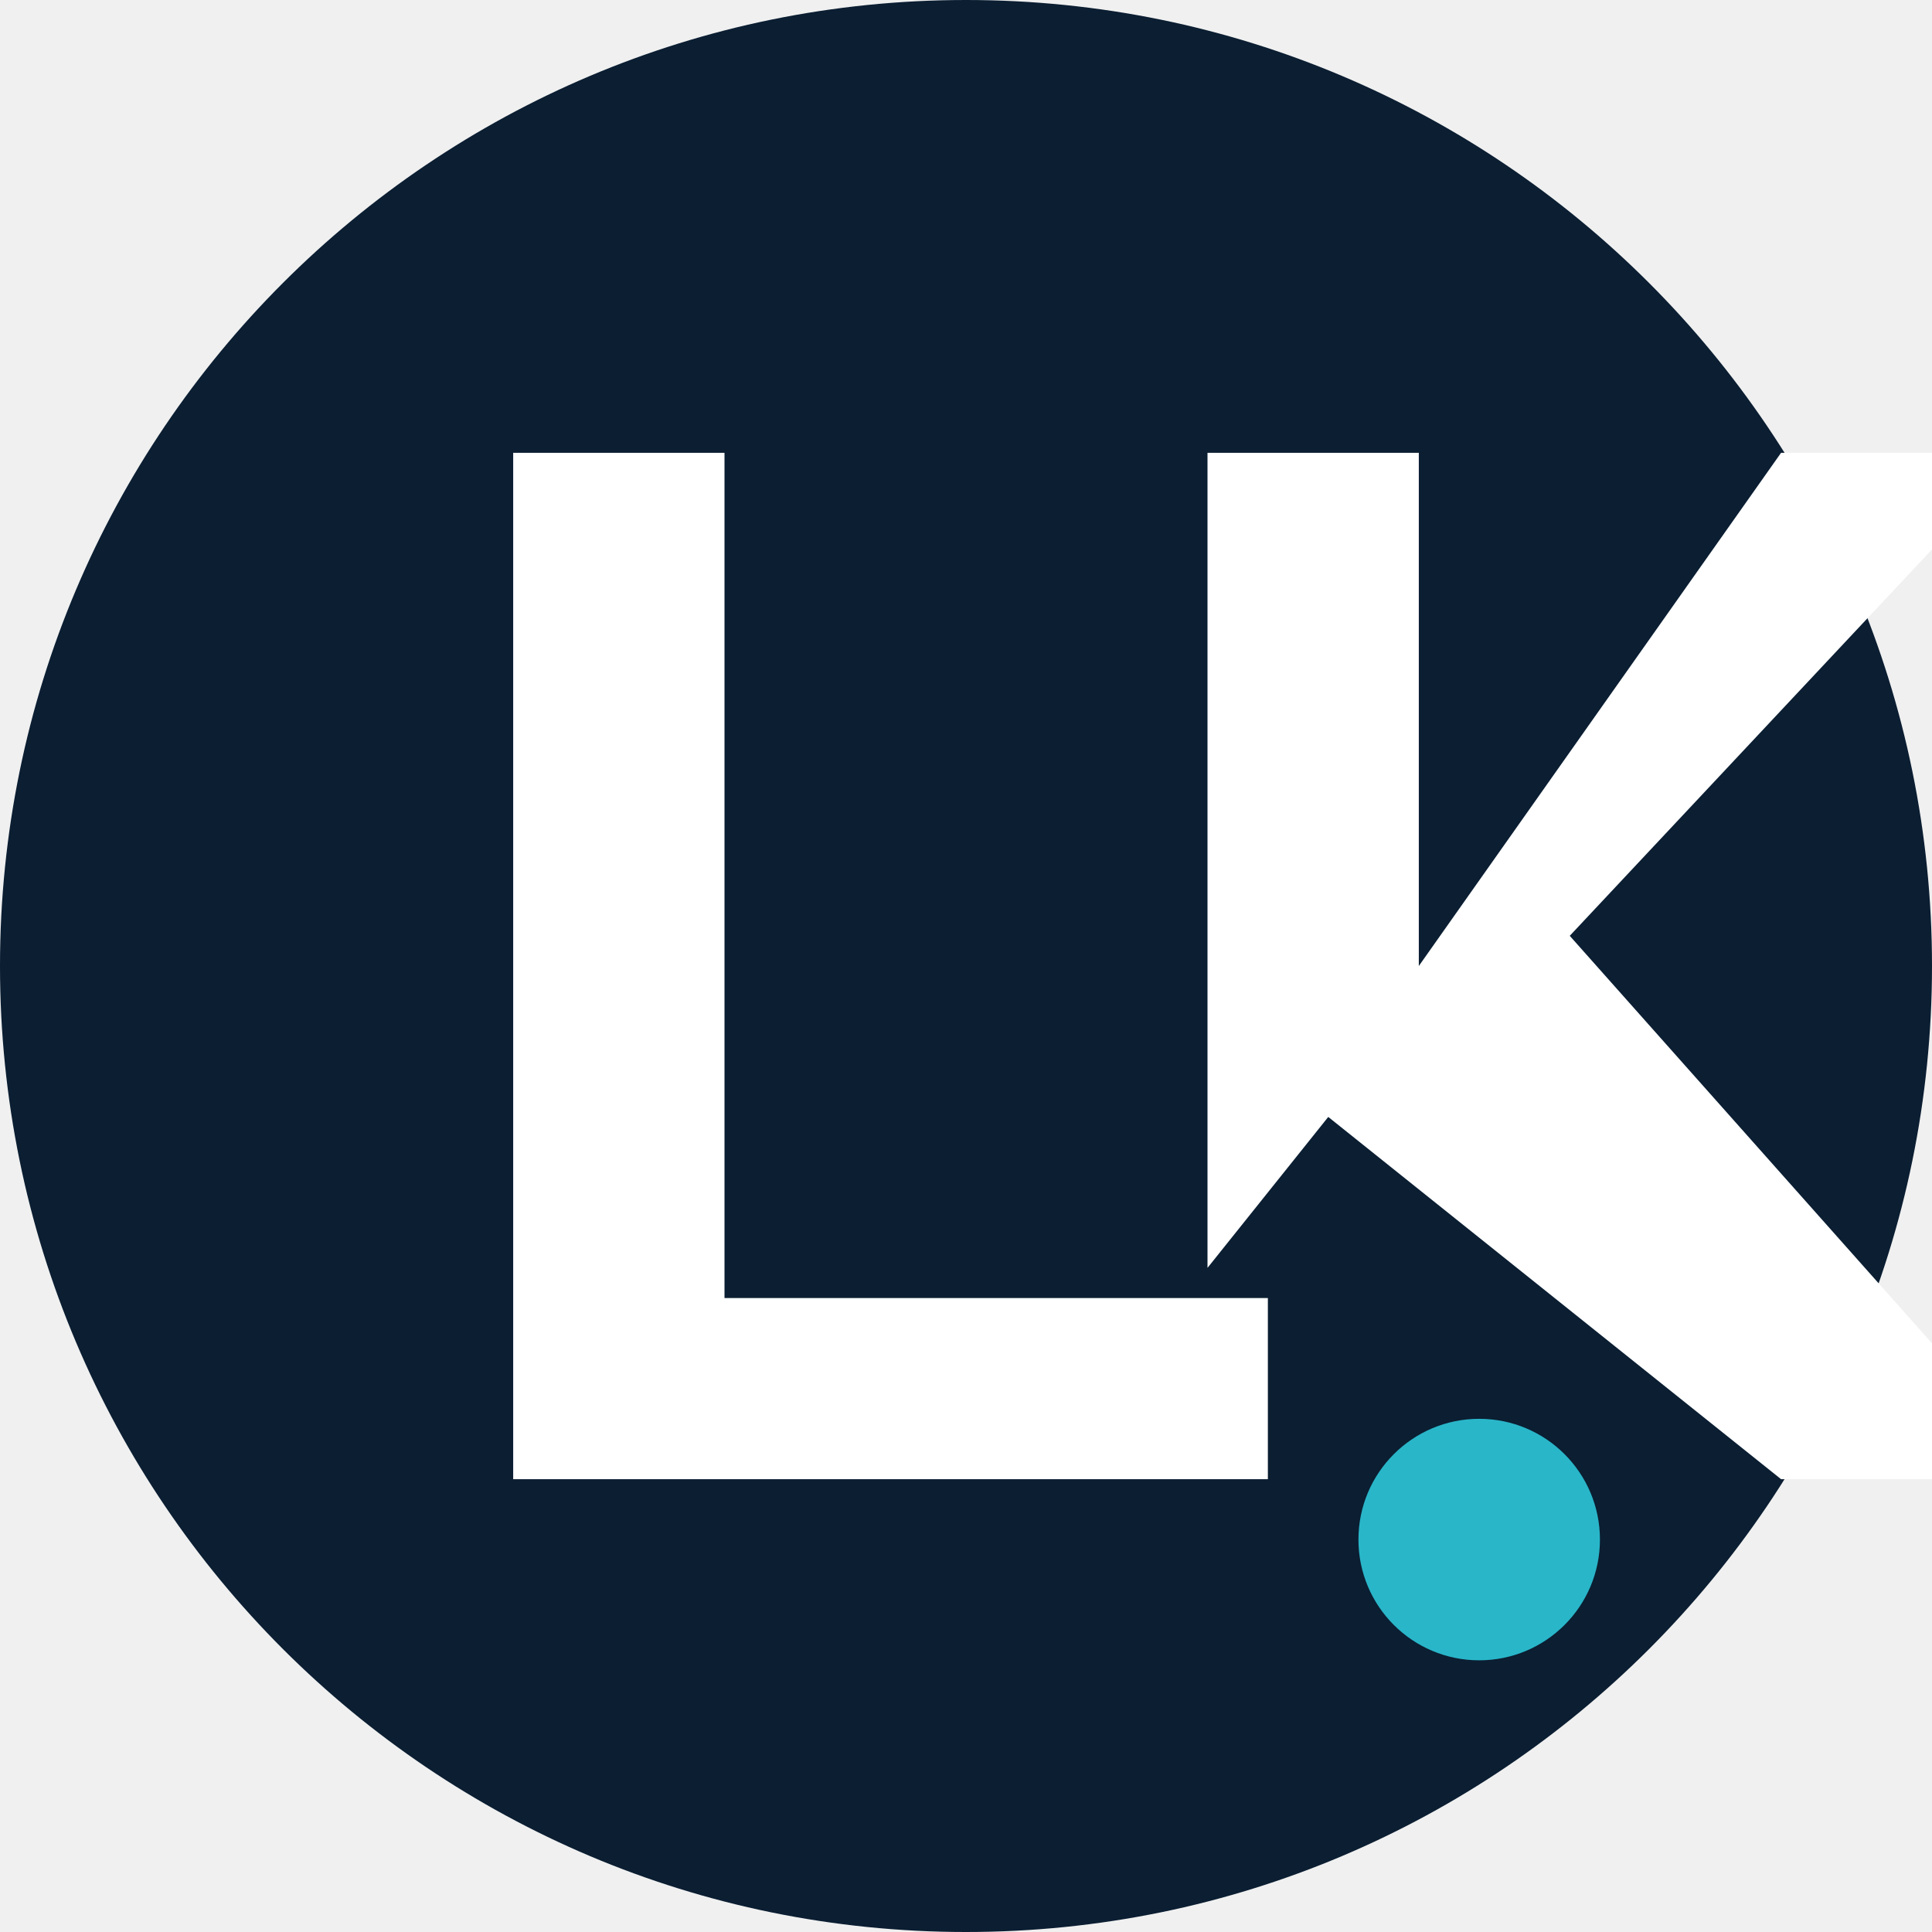
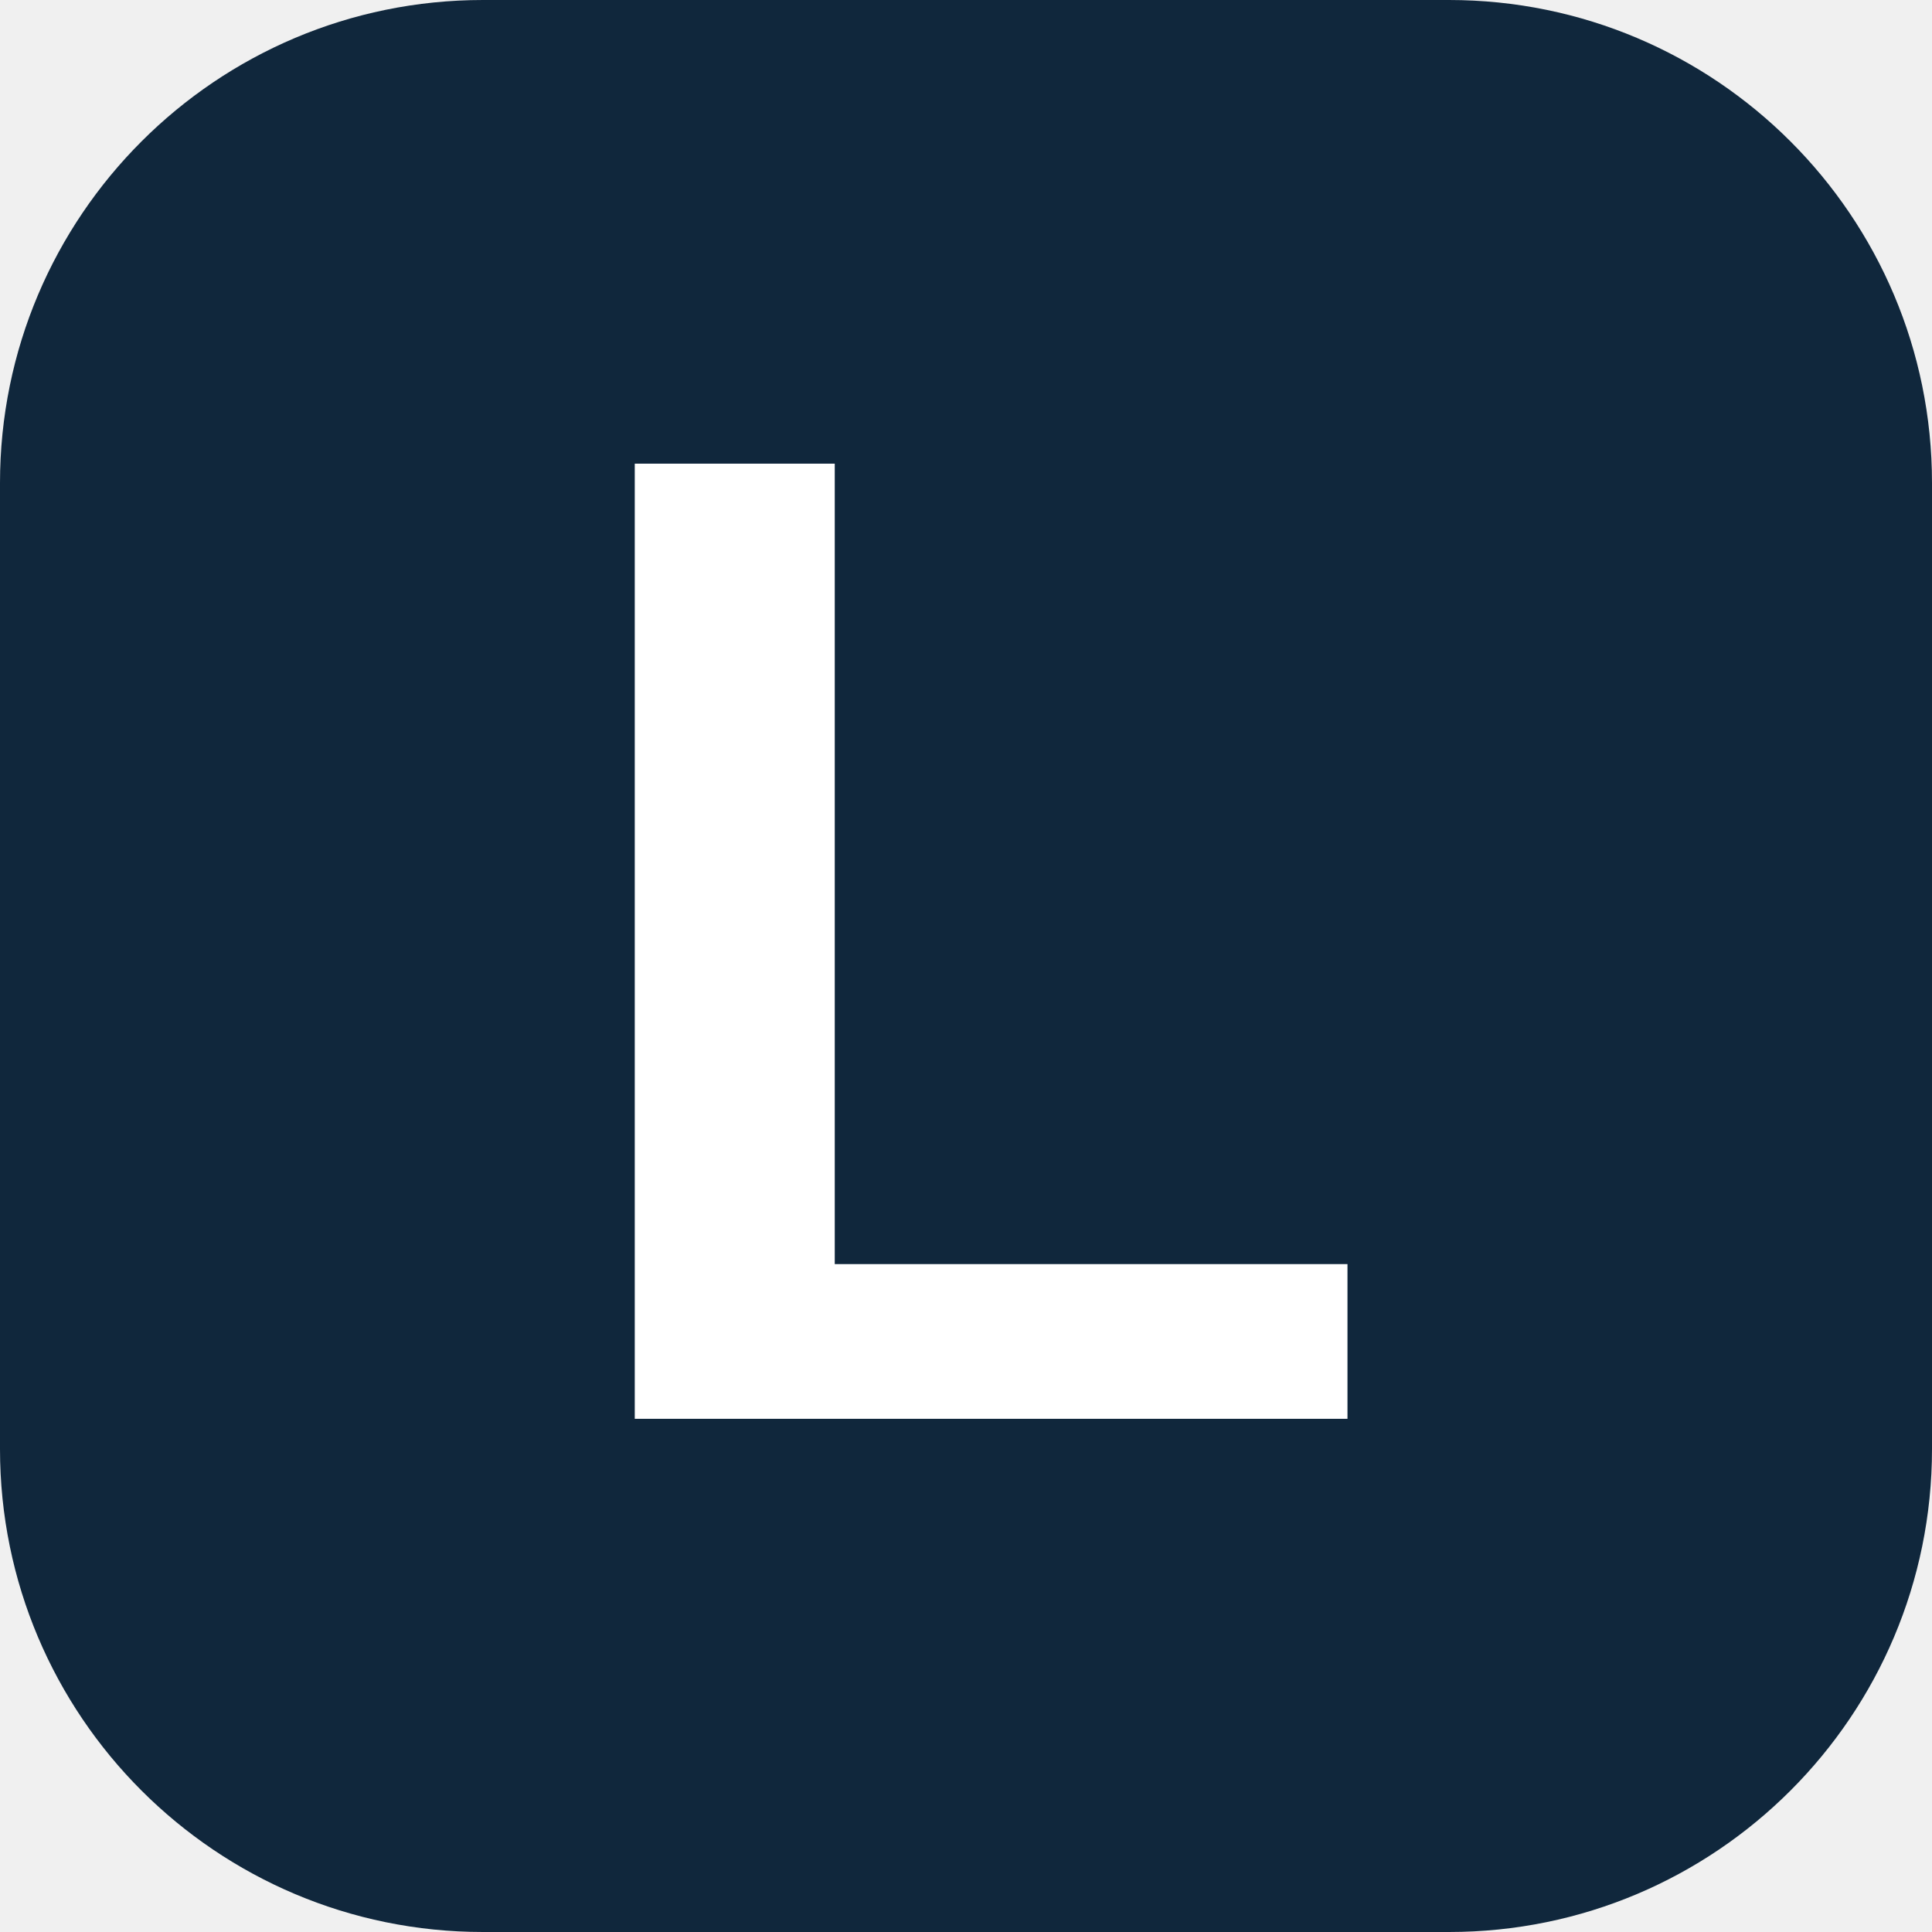
<svg xmlns="http://www.w3.org/2000/svg" viewBox="0 0 64 64">
-   <rect width="64" height="64" rx="32" fill="#0b1e32" />
-   <path d="M17 15h7v28h18v6H17zm23 0h7v17l12-17h8L52 31l16 18h-9L44 37l-4 5z" fill="#fff" />
-   <circle cx="49" cy="51" r="4" fill="#29b6c9" />
+   <rect width="64" height="64" rx="16" fill="#10273c" />
+   <text x="32" y="47" text-anchor="middle" font-family="Arial, Helvetica, sans-serif" font-size="46" font-weight="700" fill="#ffffff">L</text>
</svg>
